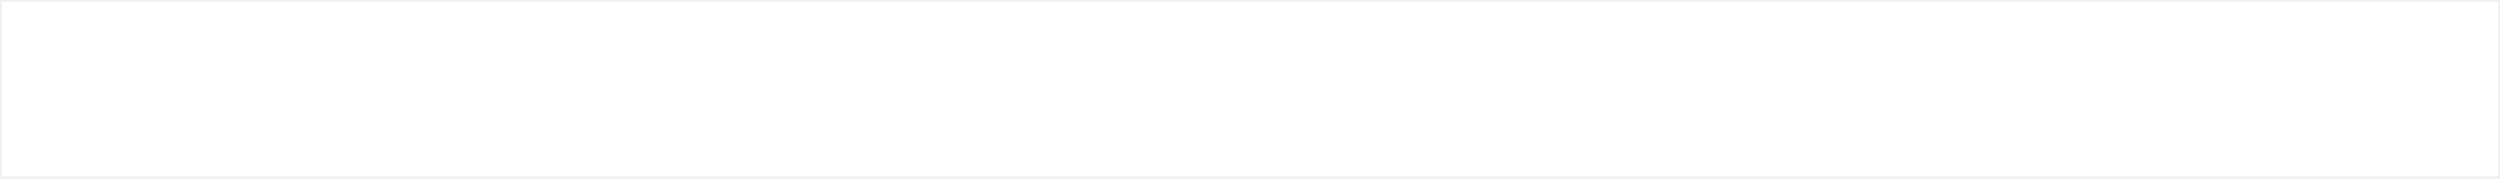
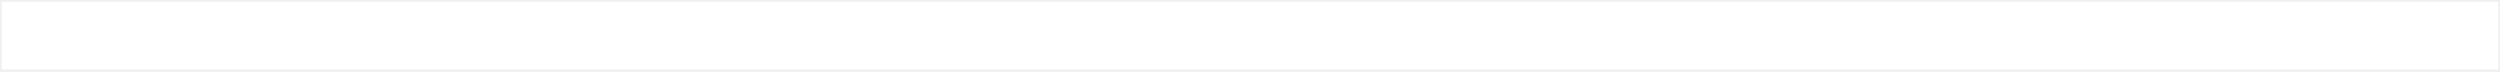
- <svg xmlns="http://www.w3.org/2000/svg" version="1.1" width="1403px" height="100px">
-   <g transform="matrix(1 0 0 1 -490 -240 )">
-     <path d="M 491 241  L 1892 241  L 1892 339  L 491 339  L 491 241  Z " fill-rule="nonzero" fill="#ffffff" stroke="none" />
+ <svg xmlns="http://www.w3.org/2000/svg" version="1.1" width="1403px" height="40px">
+   <g transform="matrix(1 0 0 1 -490 -271 )">
+     <path d="M 491 272  L 1892 272  L 1892 310  L 491 310  L 491 272  Z " fill-rule="nonzero" fill="#ffffff" stroke="none" />
  </g>
</svg>
